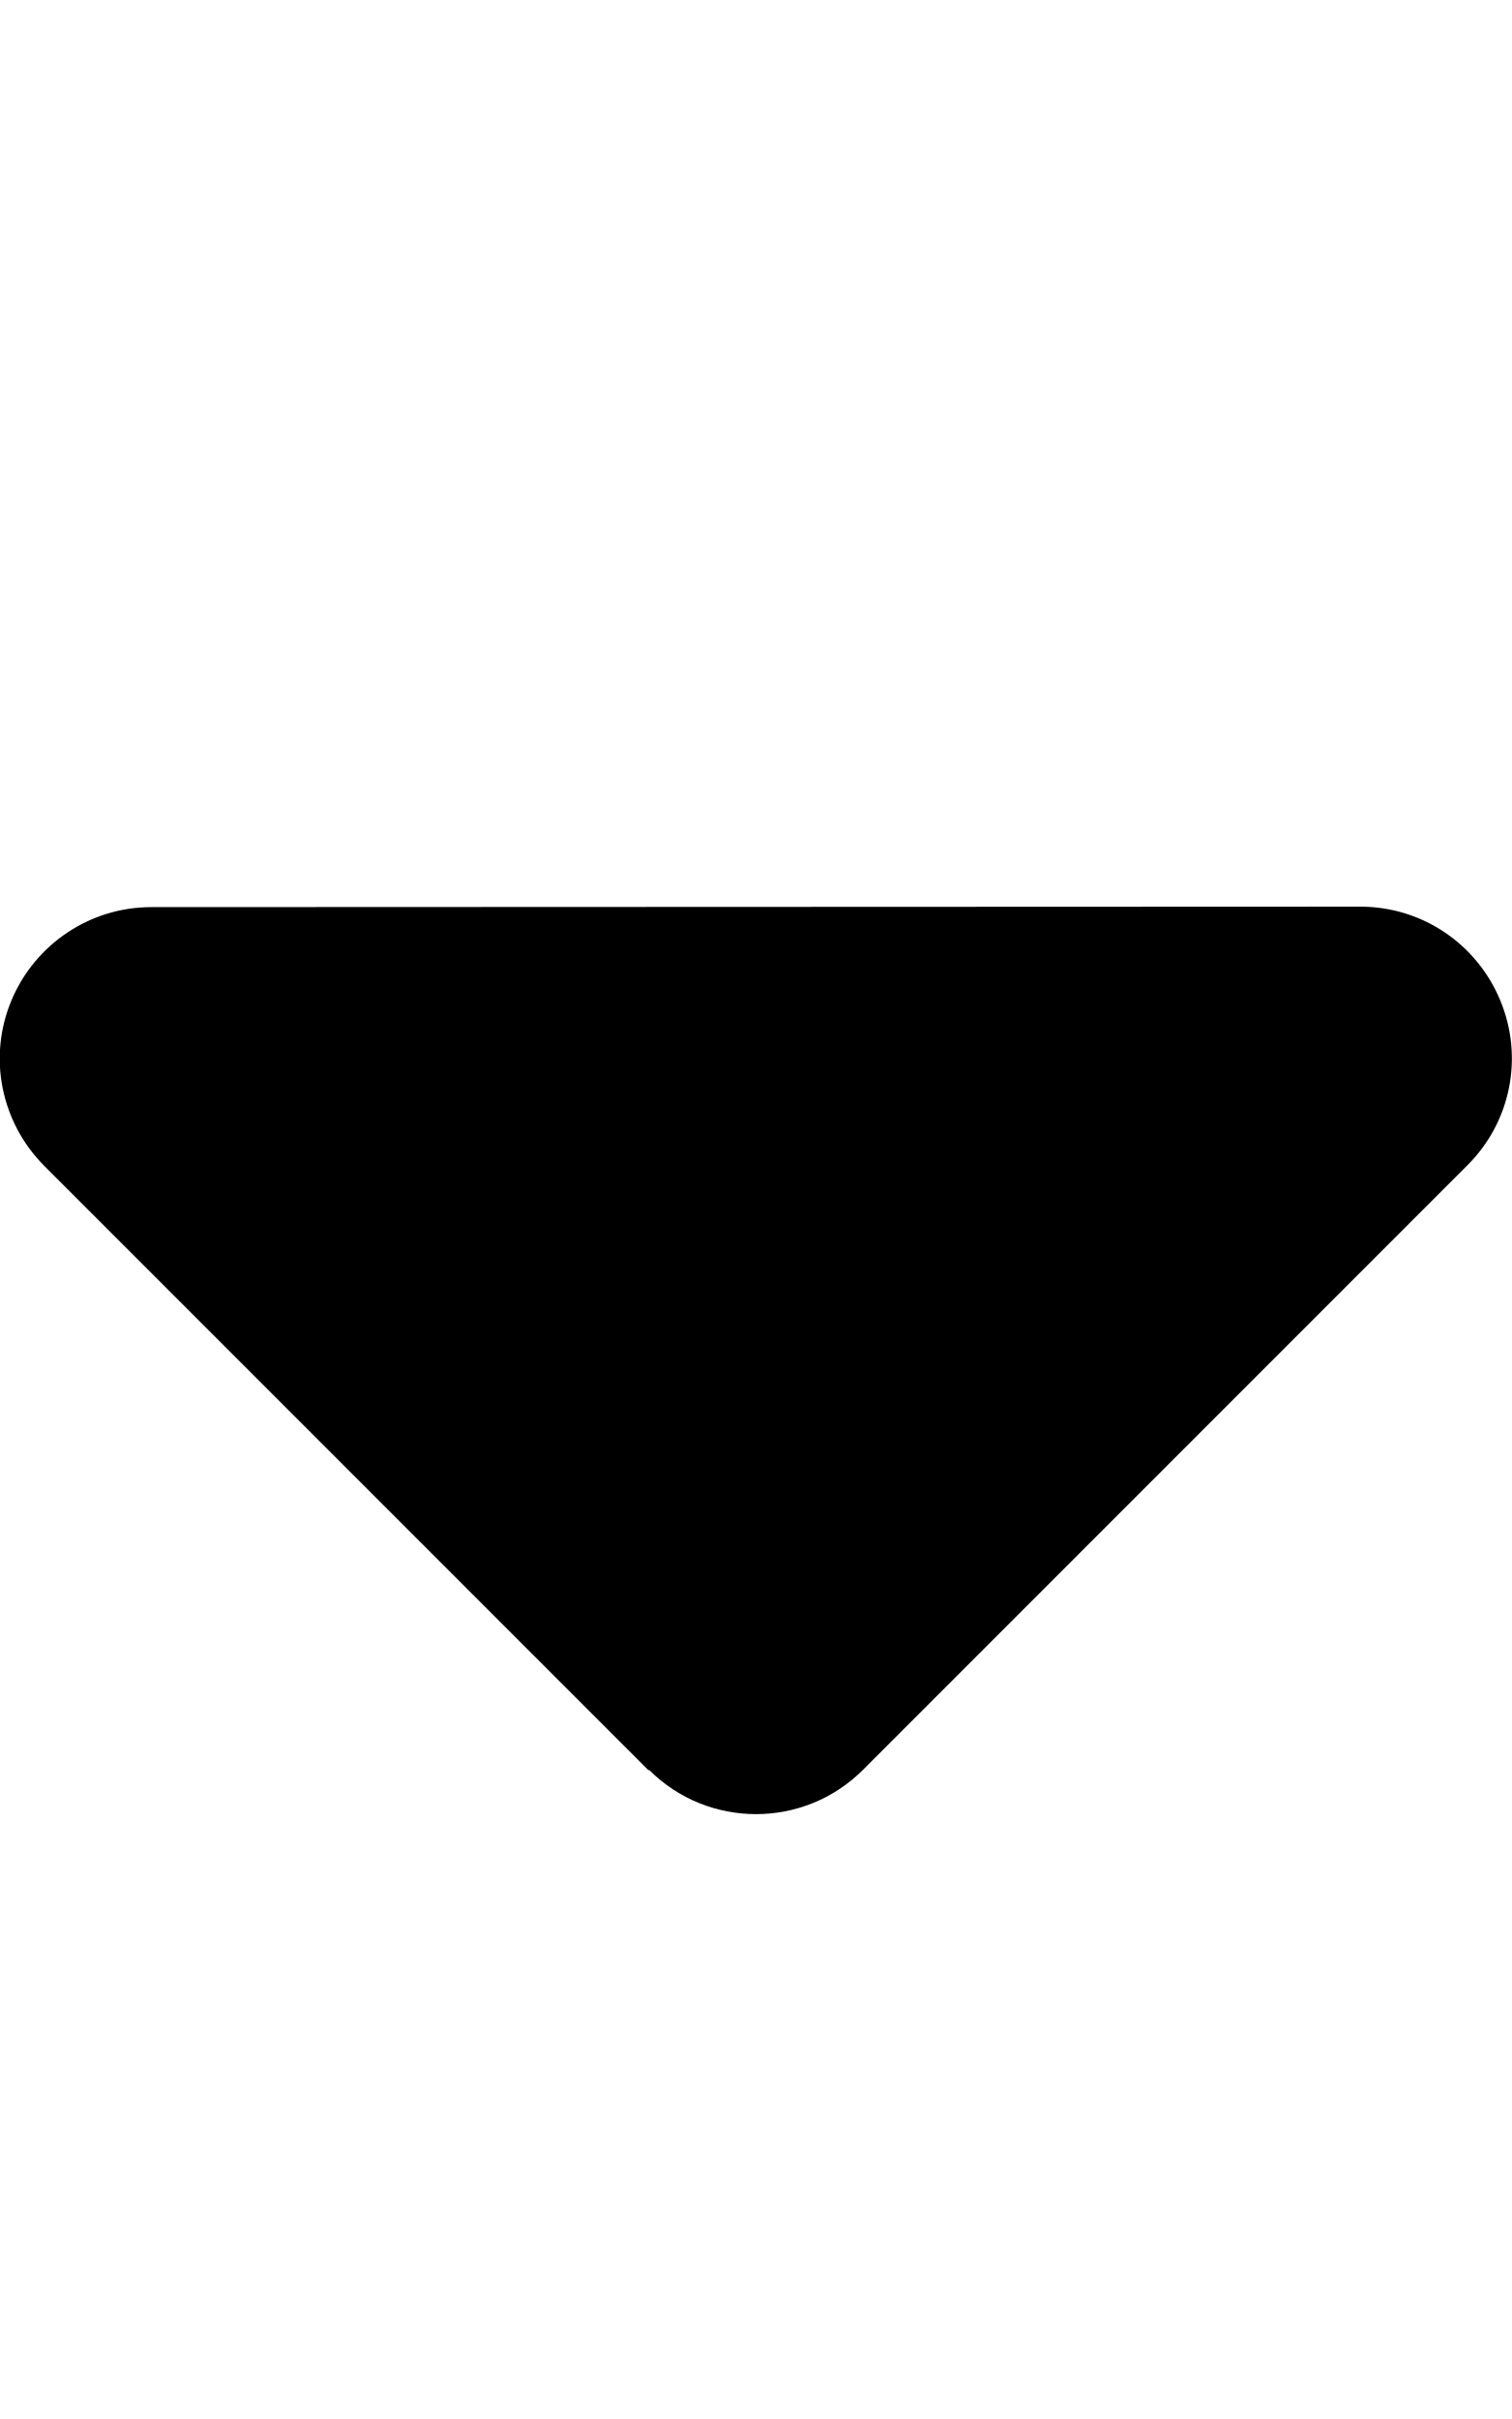
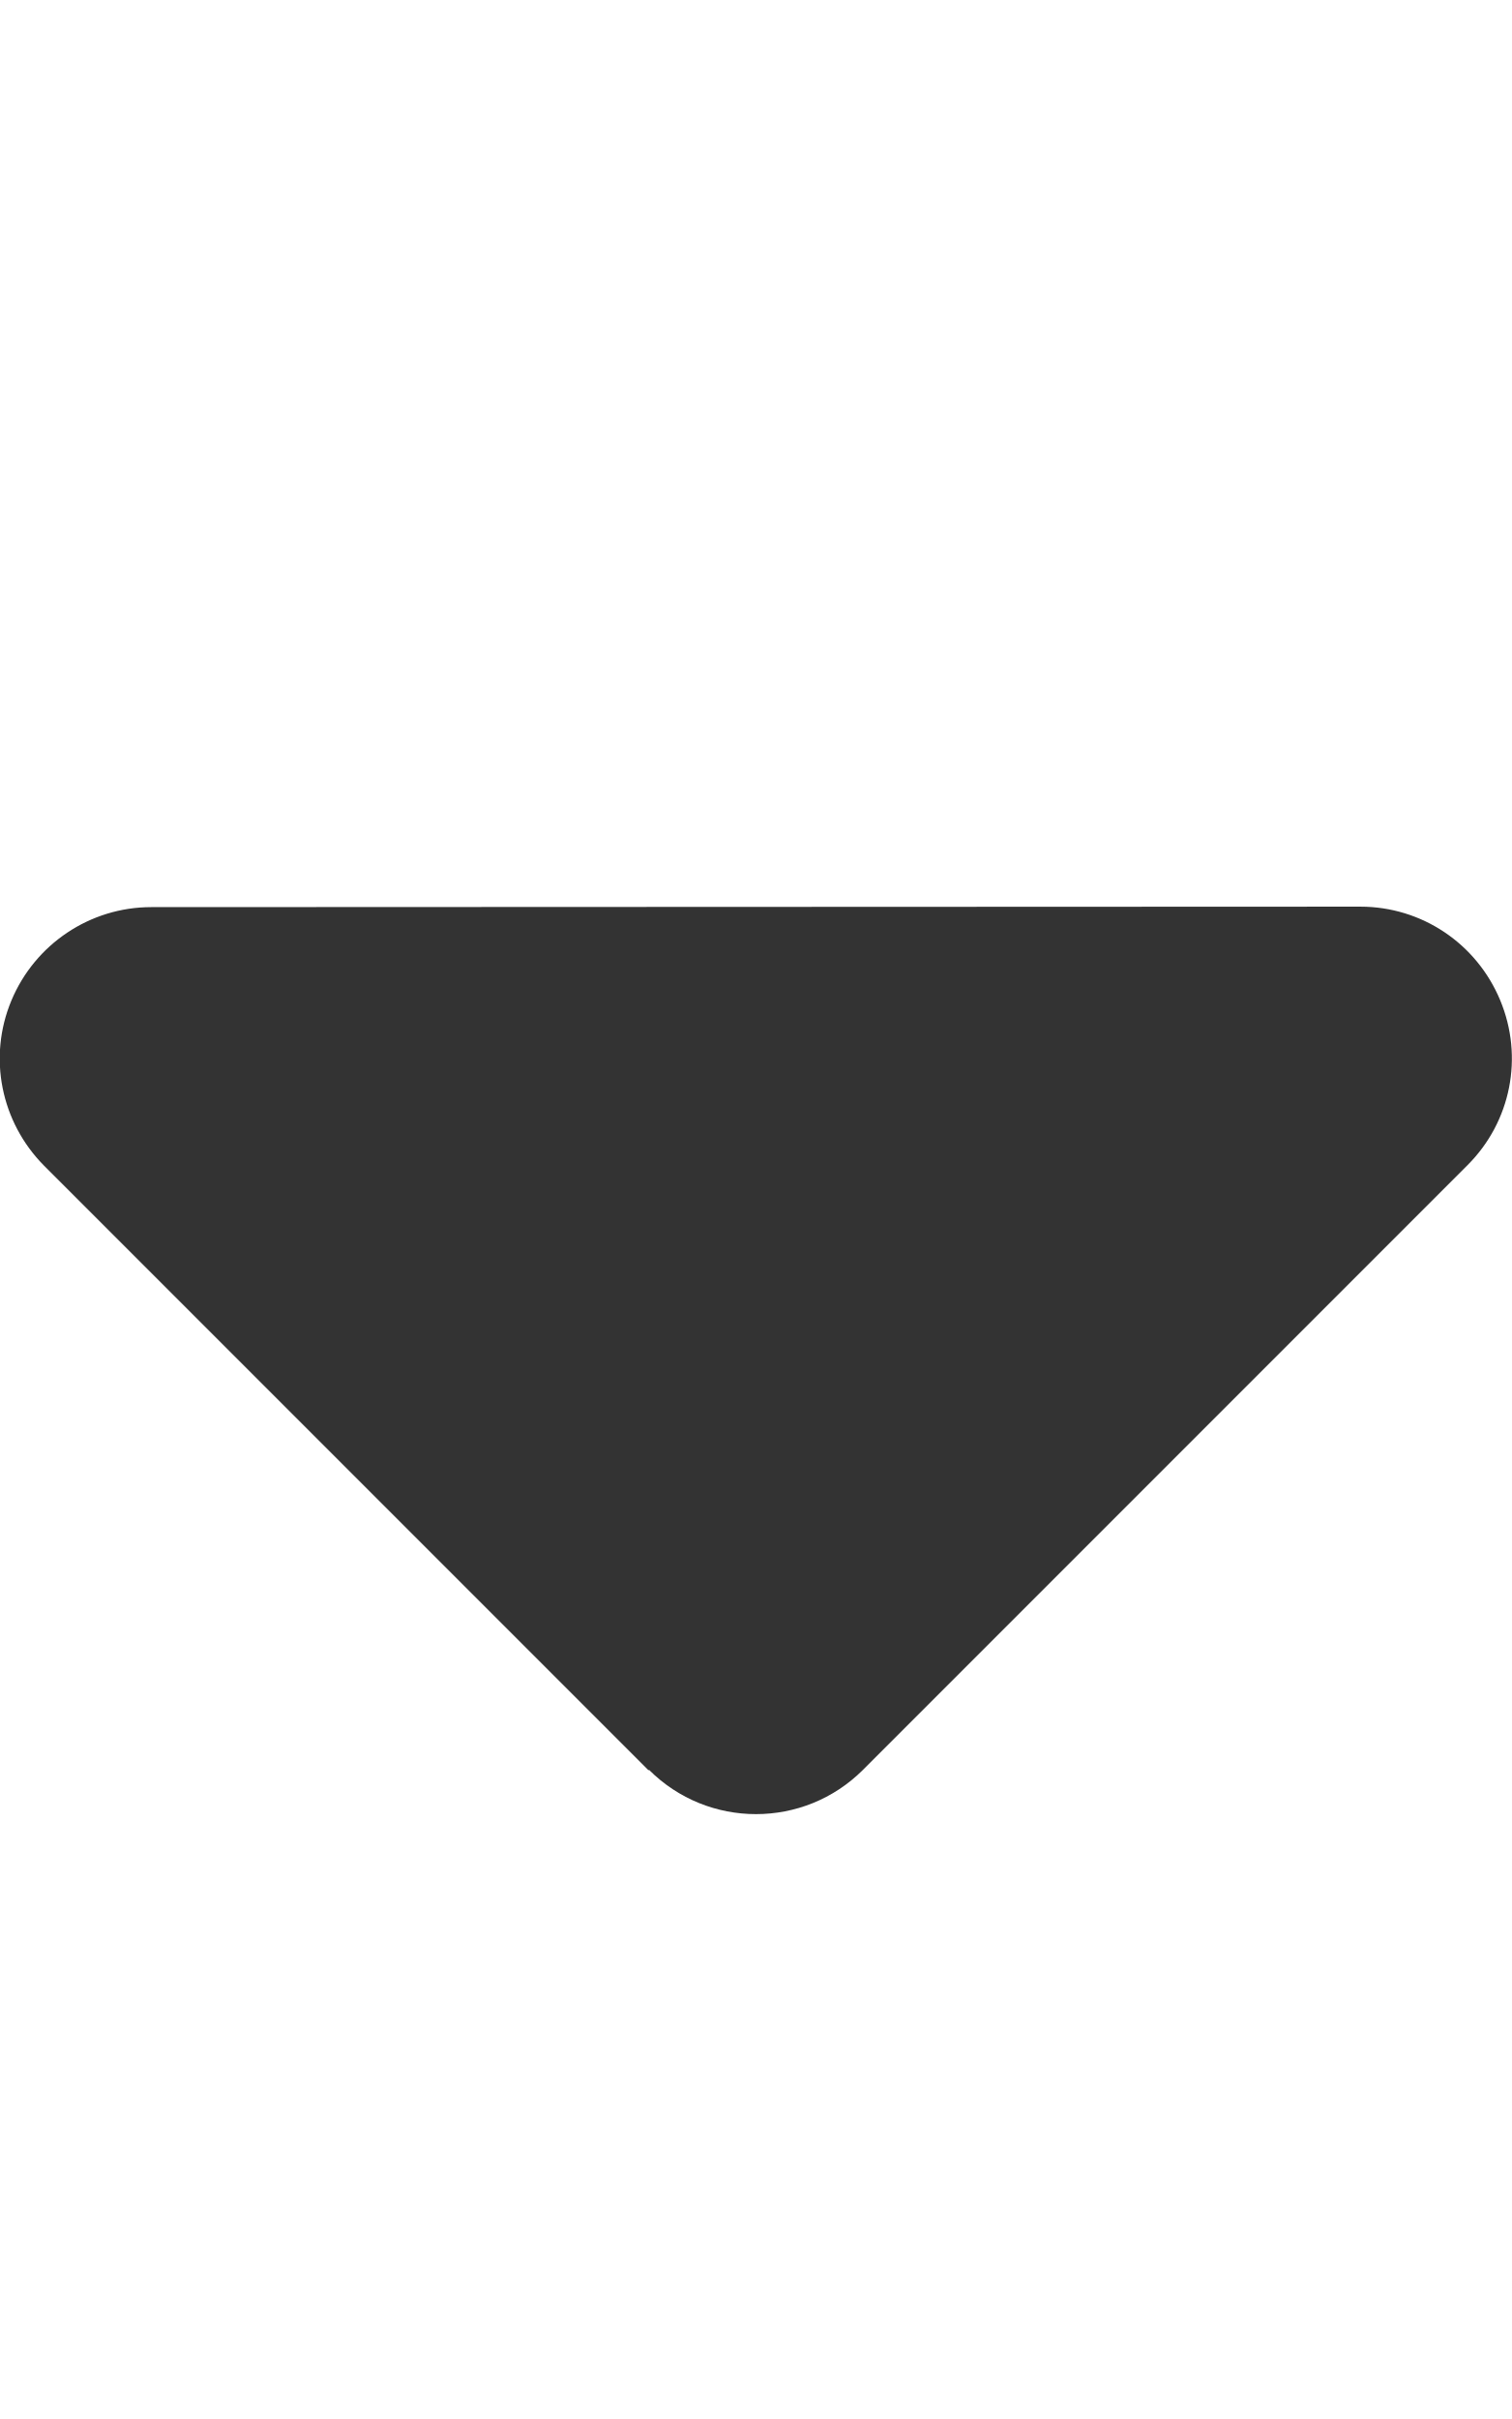
<svg xmlns="http://www.w3.org/2000/svg" viewBox="0 0 320 512">
-   <path d="M137.4 374.6c12.5 12.5 32.8 12.5 45.3 0l128-128c9.2-9.2 11.9-22.9 6.9-34.9s-16.6-19.8-29.6-19.8L32 192c-12.9 0-24.6 7.8-29.6 19.8s-2.2 25.7 6.9 34.9l128 128z" />
+   <path fill="#333333" d="M137.4 374.6c12.5 12.5 32.8 12.5 45.3 0l128-128c9.2-9.2 11.9-22.9 6.9-34.9s-16.6-19.8-29.6-19.8L32 192c-12.9 0-24.6 7.8-29.6 19.8s-2.2 25.7 6.9 34.9l128 128z" />
</svg>
